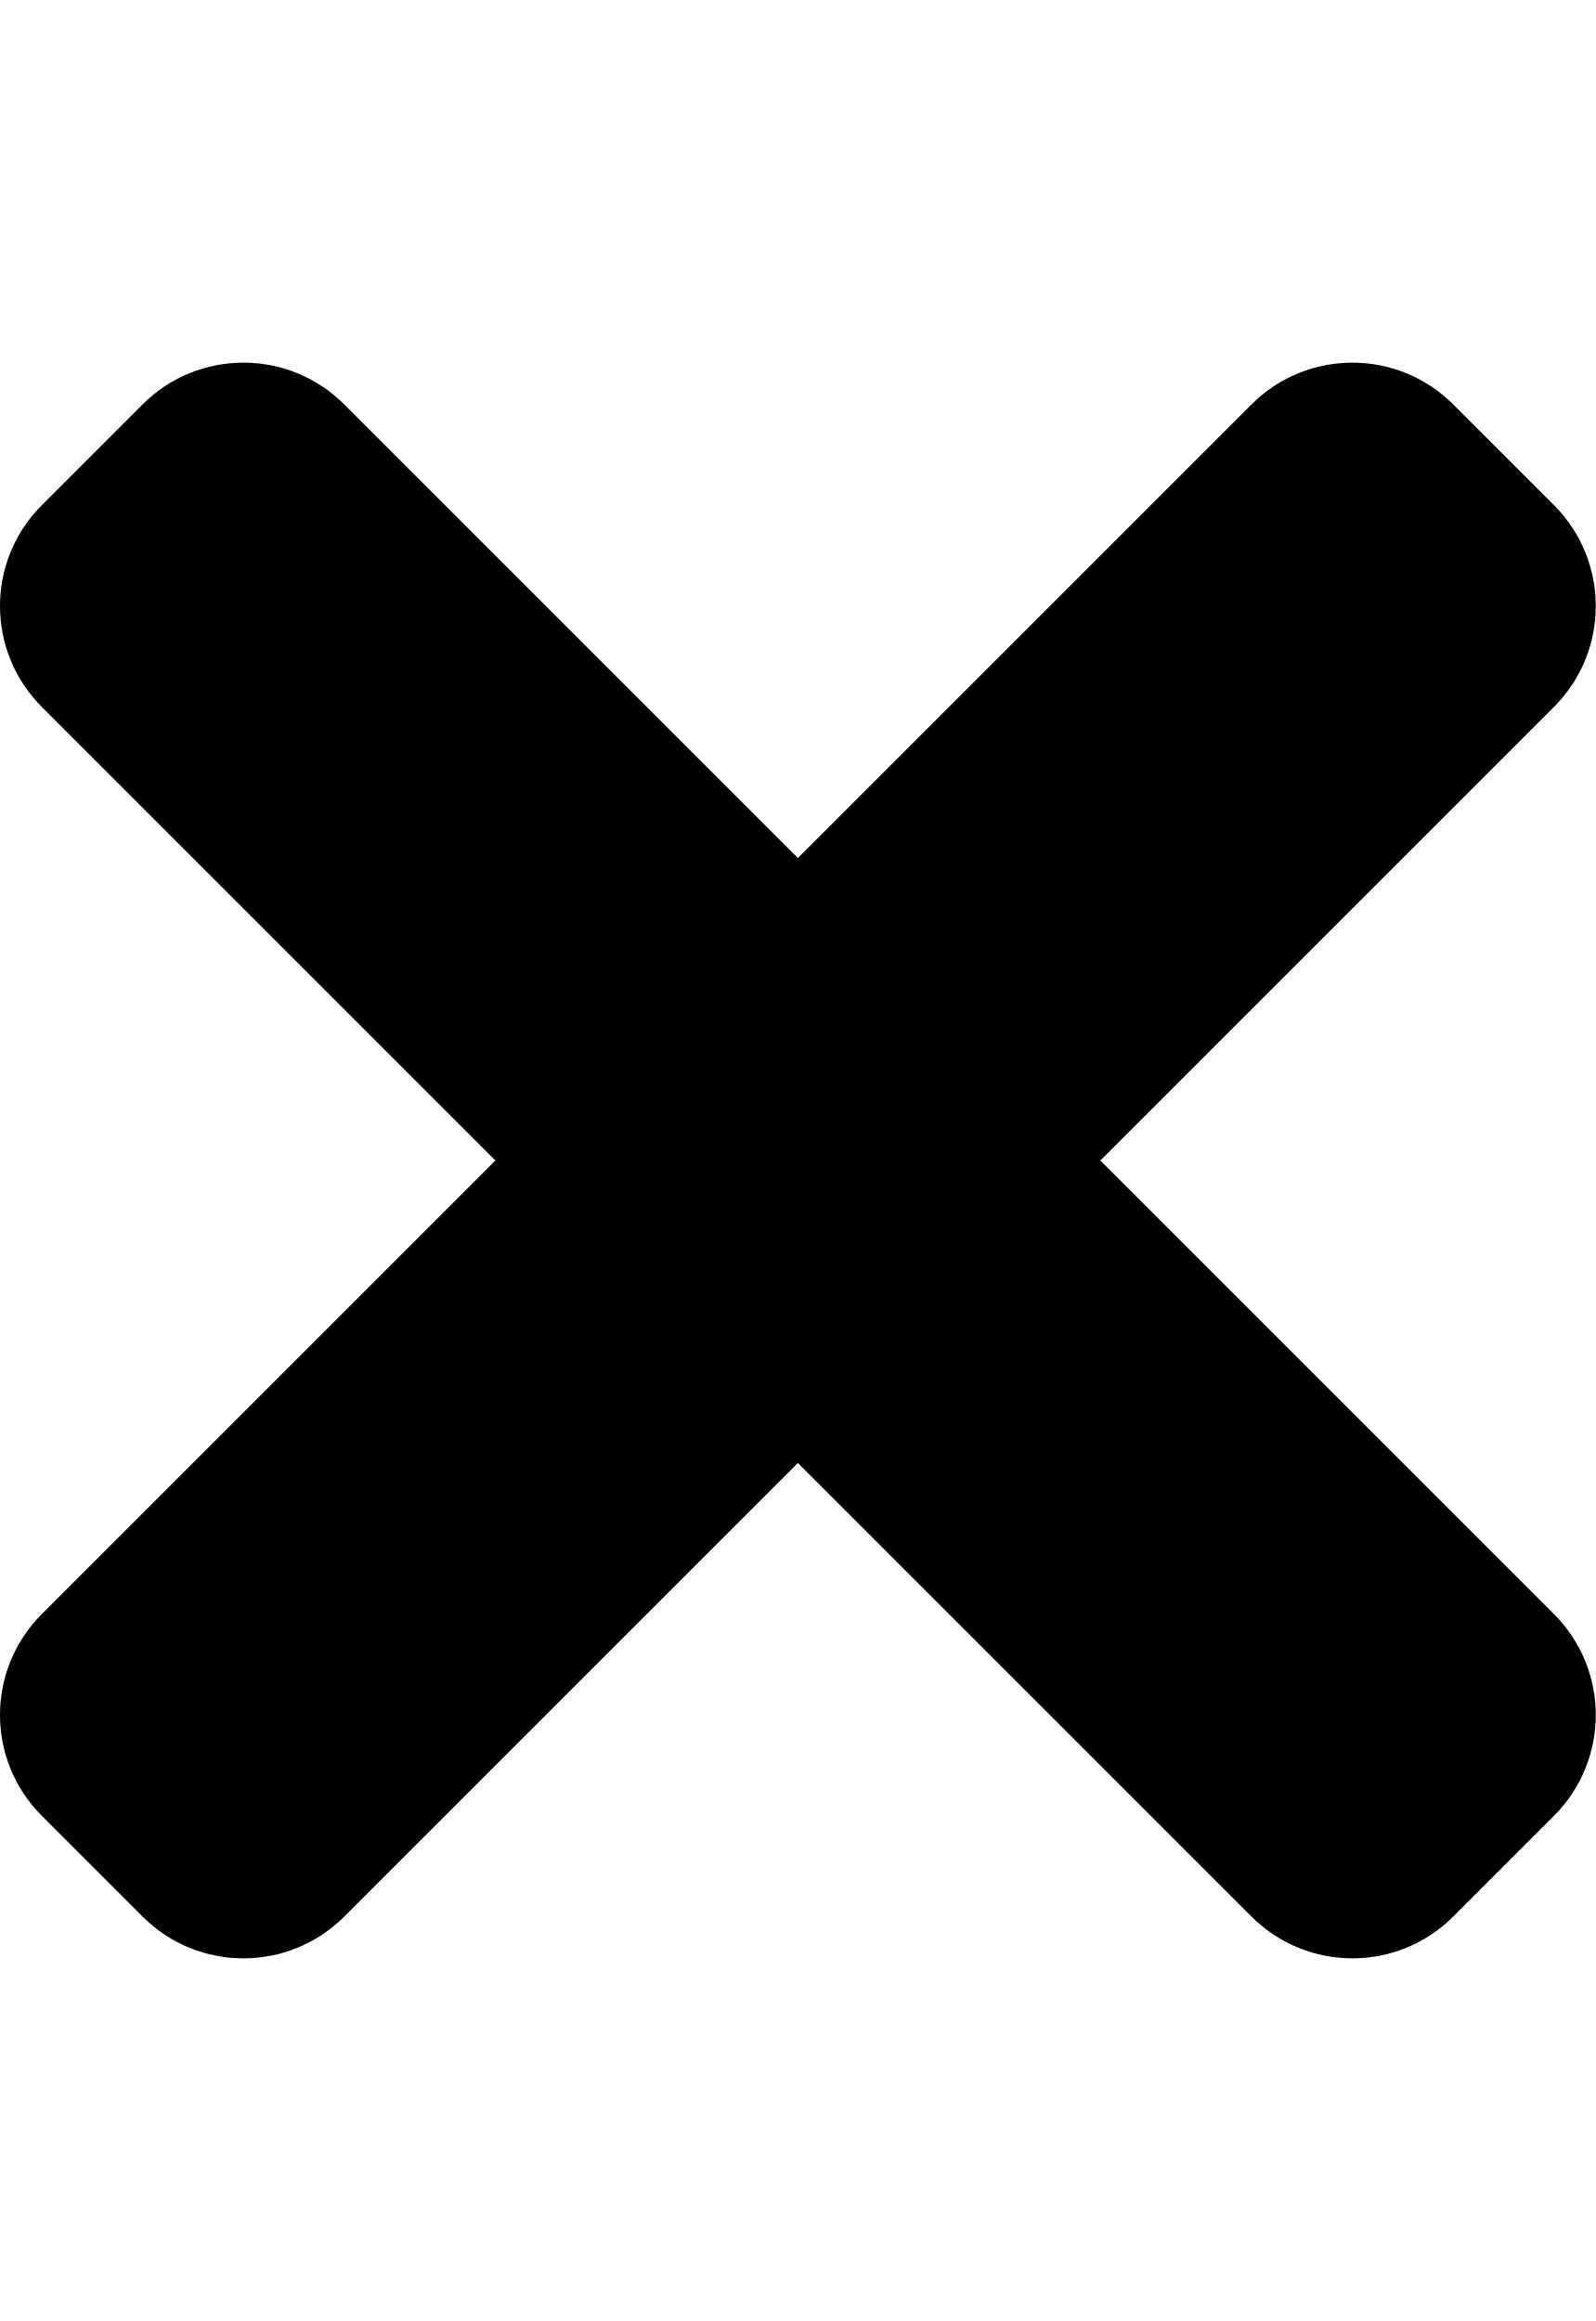
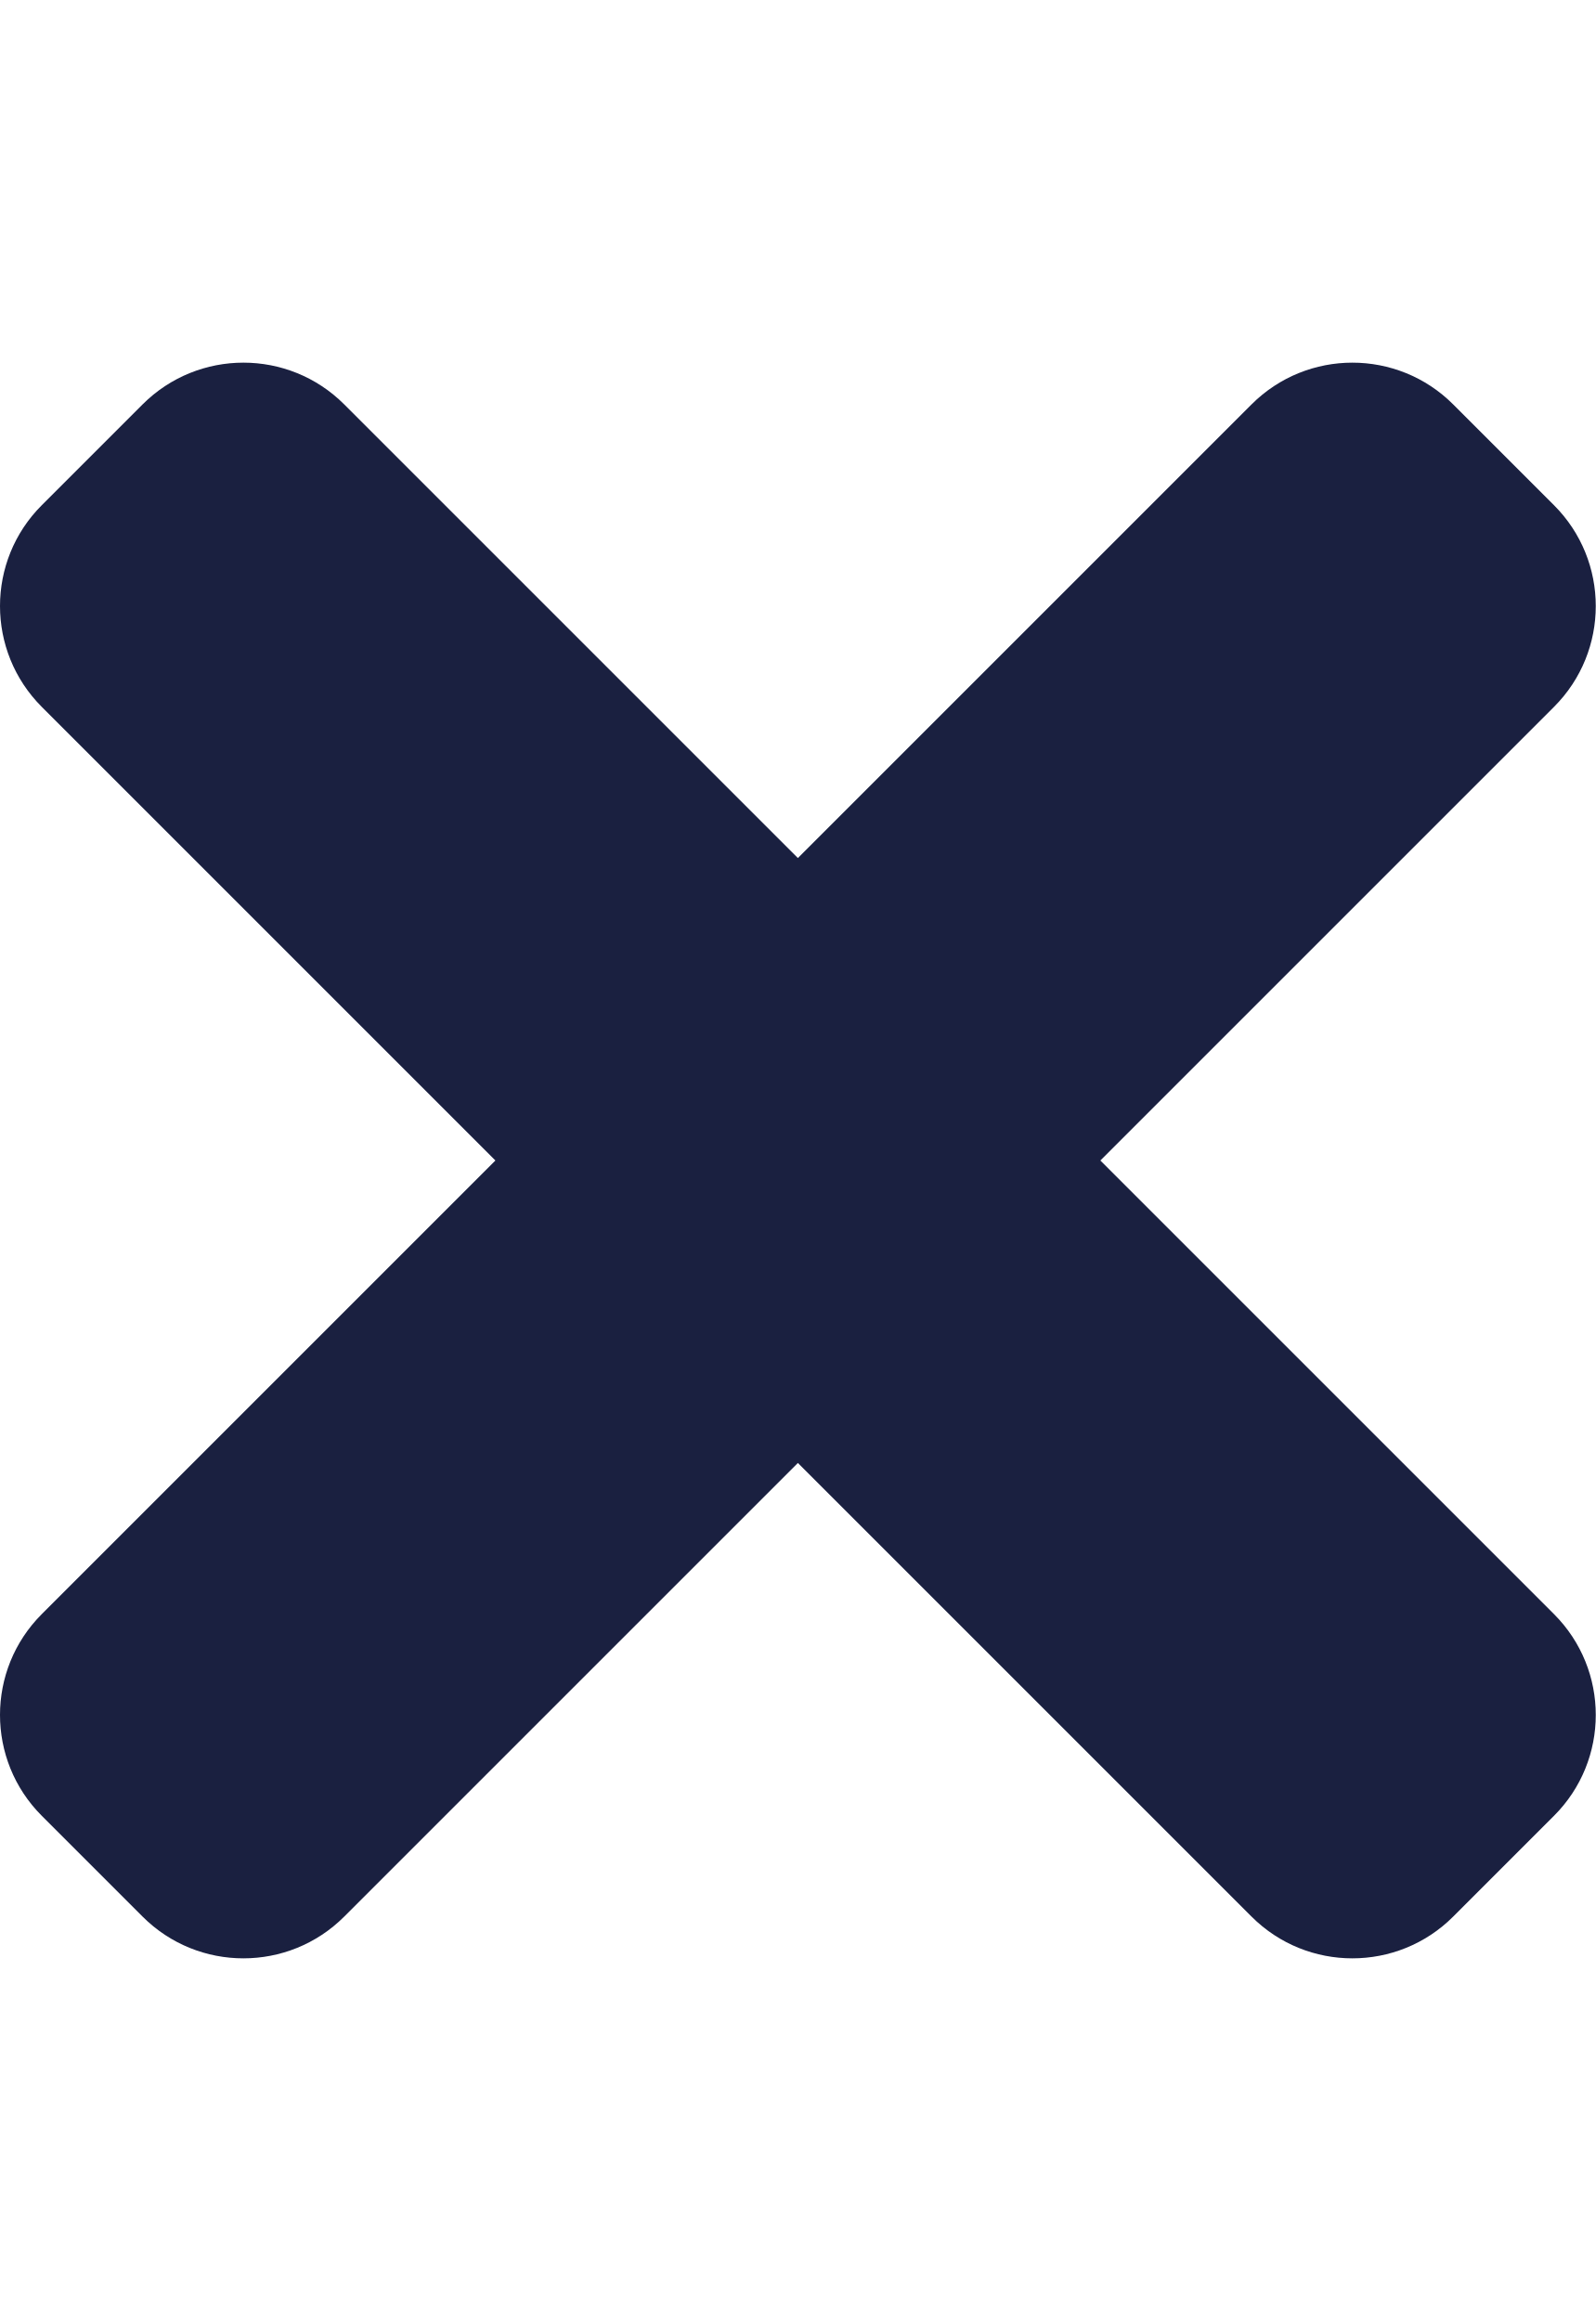
<svg xmlns="http://www.w3.org/2000/svg" aria-hidden="true" focusable="false" data-prefix="fas" data-icon="times" class="svg-inline--fa fa-times fa-w-11" role="img" viewBox="0 0 352 512">
-   <path fill="currentColor" d="M242.72 256l100.07-100.07c12.28-12.28 12.28-32.19 0-44.48l-22.24-22.24c-12.28-12.28-32.19-12.28-44.48 0L176 189.28 75.93 89.21c-12.28-12.28-32.19-12.28-44.48 0L9.21 111.45c-12.28 12.28-12.28 32.19 0 44.48L109.28 256 9.21 356.07c-12.28 12.28-12.28 32.19 0 44.48l22.24 22.24c12.28 12.28 32.2 12.28 44.48 0L176 322.72l100.07 100.07c12.28 12.28 32.2 12.28 44.48 0l22.24-22.24c12.28-12.28 12.28-32.19 0-44.48L242.72 256z" />
+   <path fill="#1a2040" d="M242.72 256l100.07-100.07c12.28-12.28 12.28-32.19 0-44.48l-22.24-22.24c-12.28-12.28-32.19-12.28-44.48 0L176 189.28 75.93 89.21c-12.28-12.28-32.19-12.28-44.48 0L9.21 111.45c-12.28 12.28-12.28 32.19 0 44.48L109.28 256 9.21 356.07c-12.28 12.28-12.28 32.19 0 44.48l22.24 22.24c12.28 12.28 32.2 12.28 44.48 0L176 322.72l100.07 100.07c12.28 12.28 32.2 12.28 44.48 0l22.24-22.24c12.28-12.28 12.28-32.19 0-44.48L242.72 256z" />
</svg>
